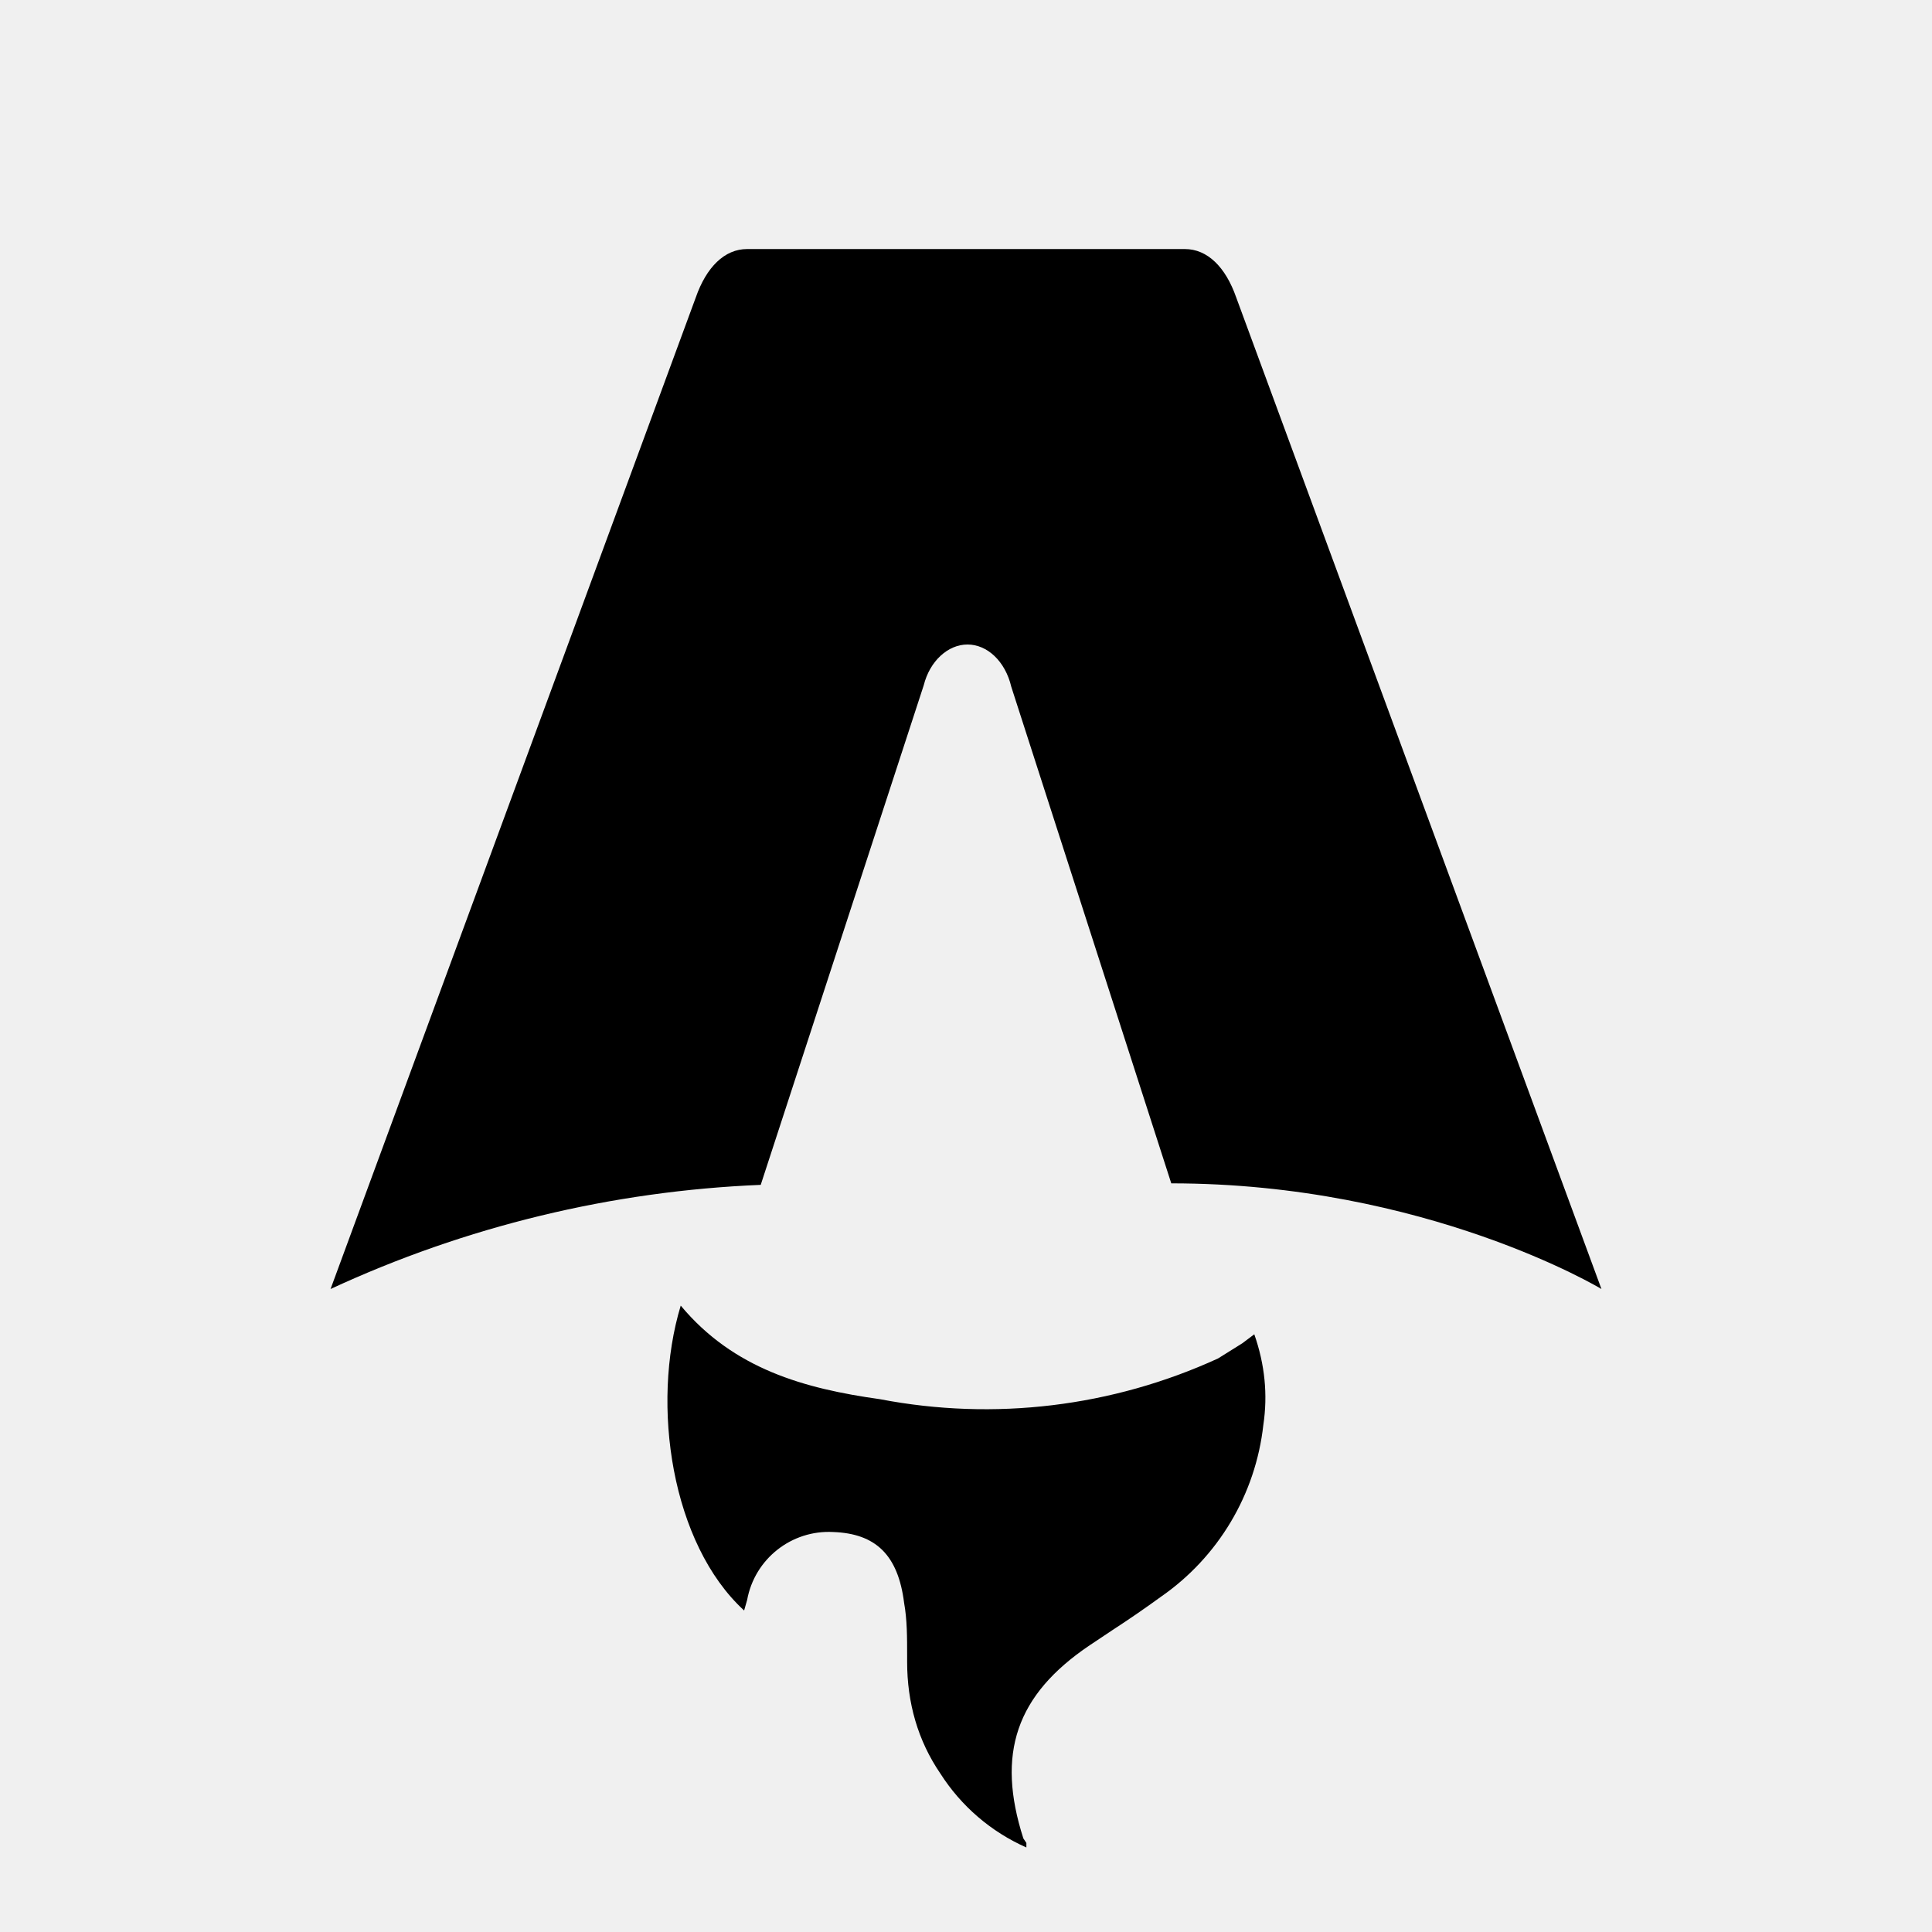
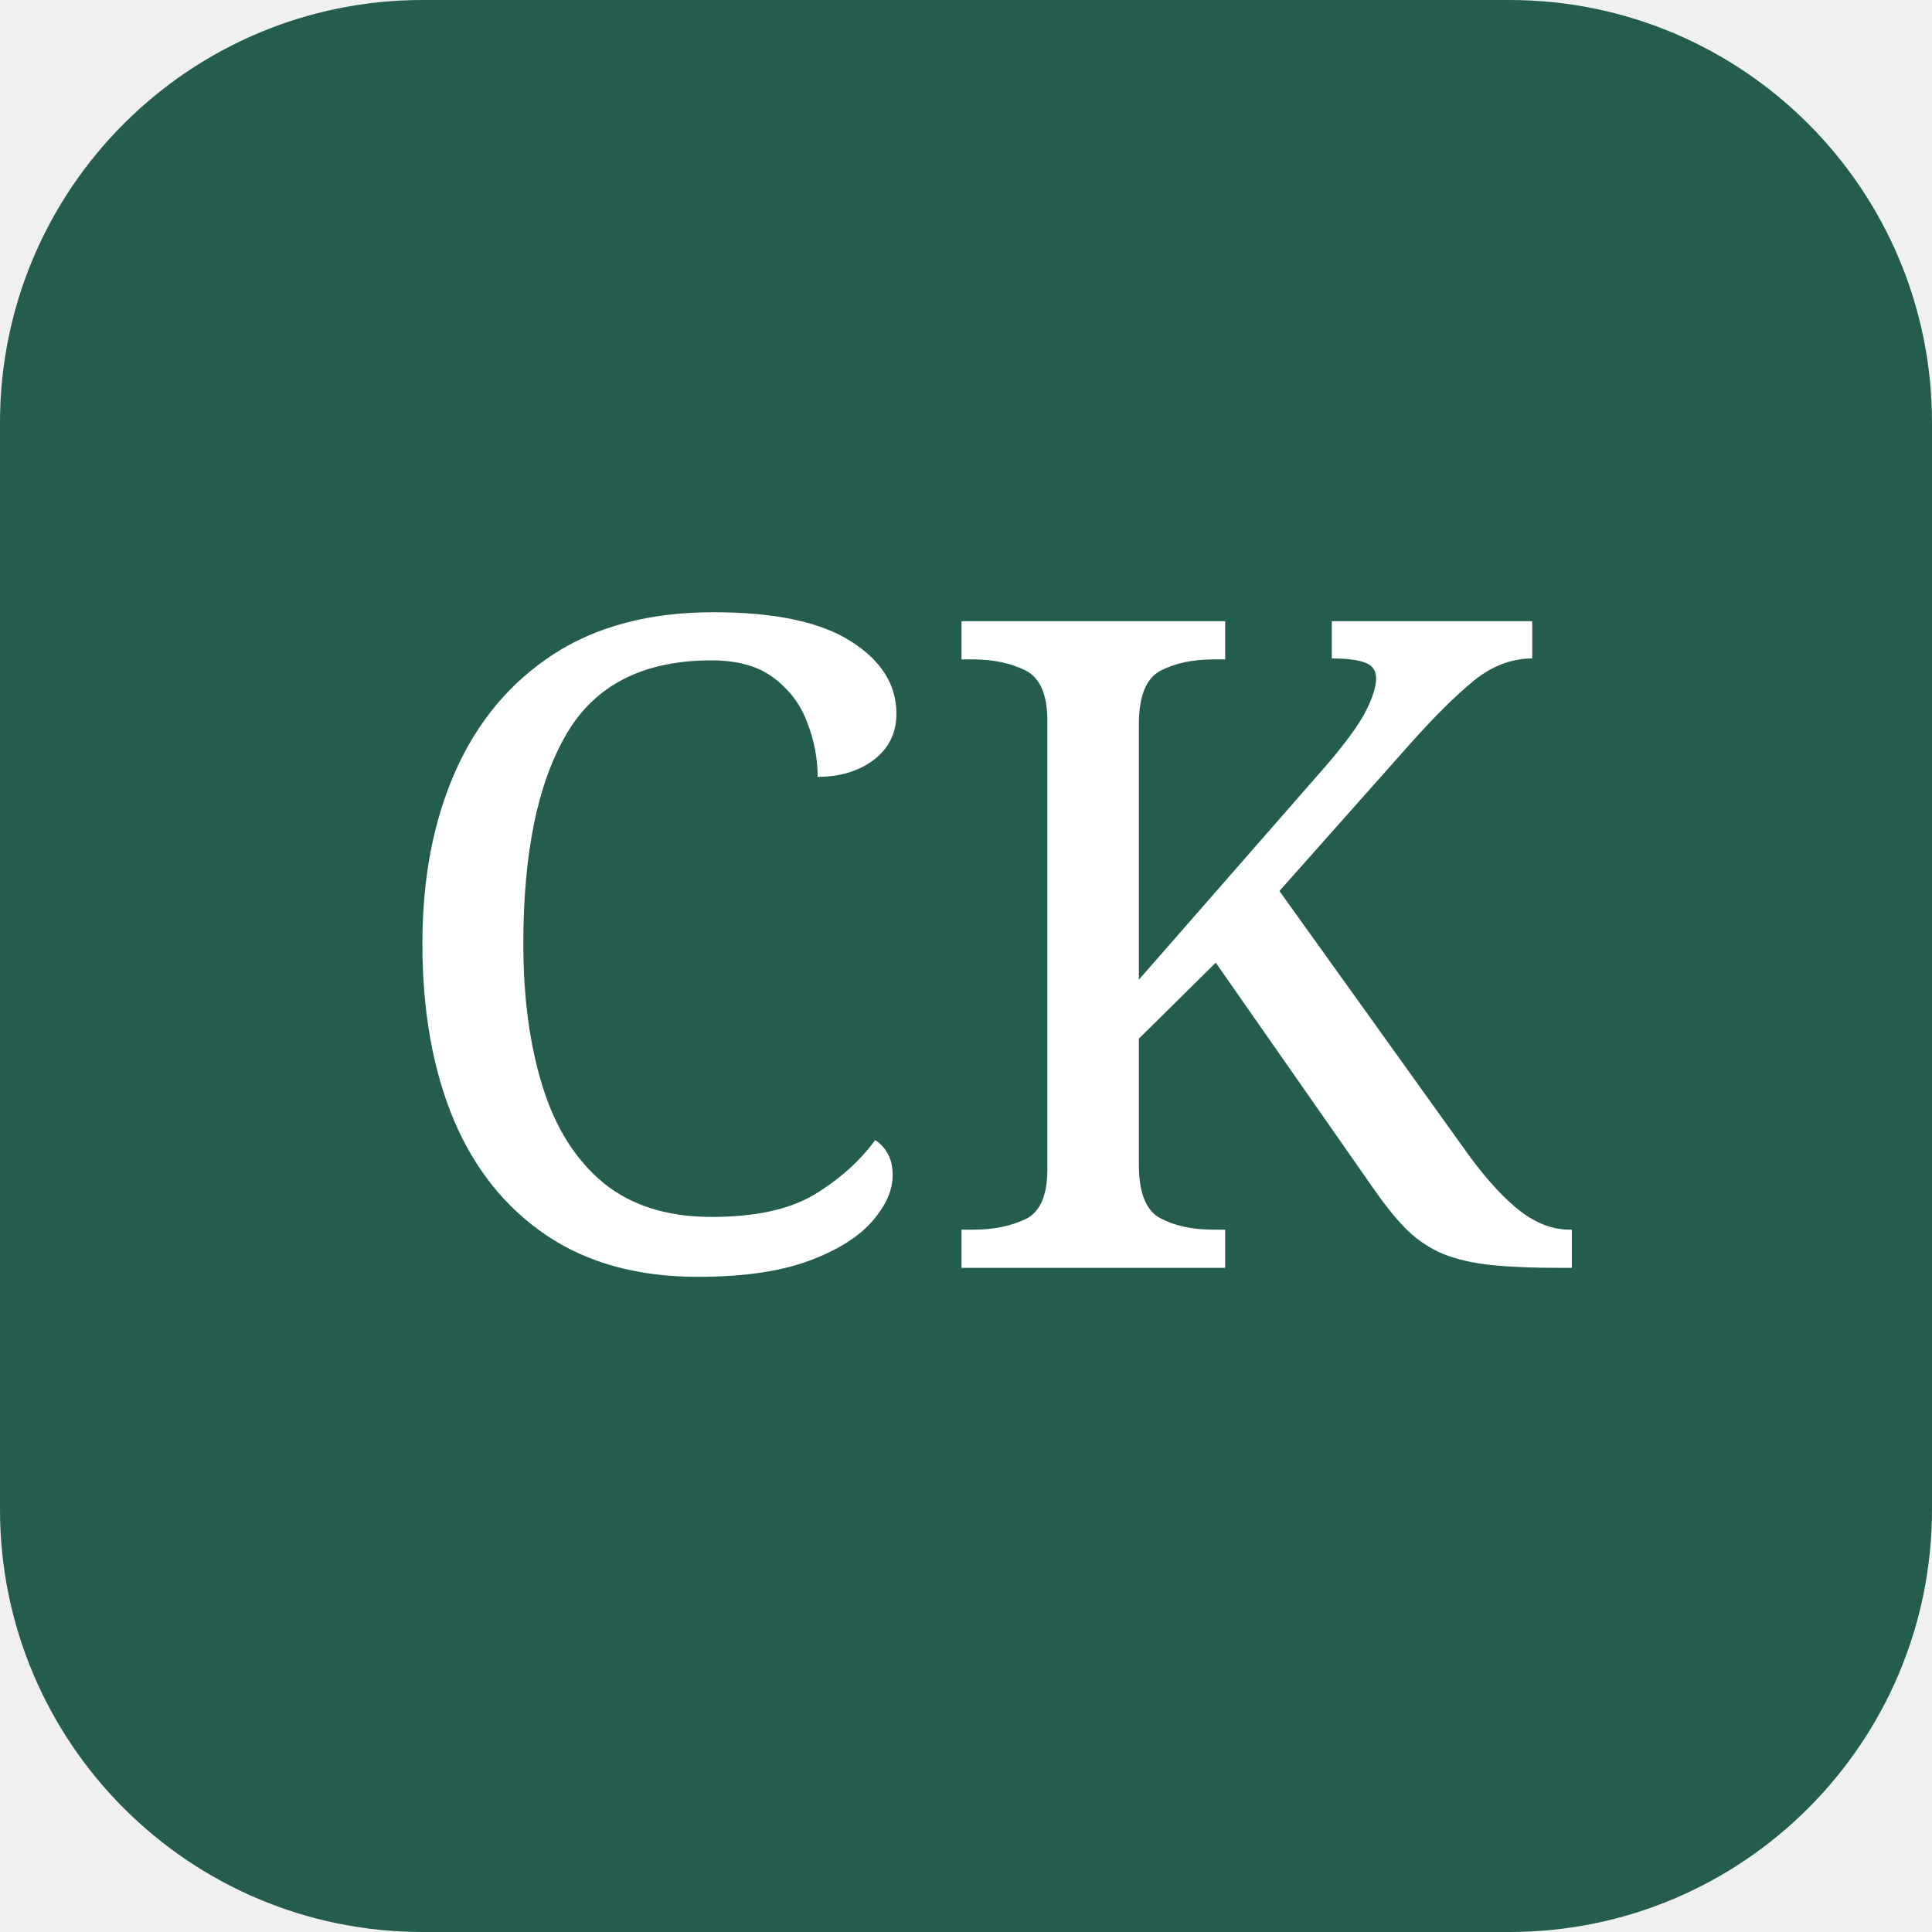
- <svg xmlns="http://www.w3.org/2000/svg" fill="none" viewBox="0 0 128 128">
-   <path d="M50.4 78.5a75.1 75.1 0 0 0-28.5 6.9l24.2-65.7c.7-2 1.9-3.2 3.4-3.2h29c1.5 0 2.7 1.2 3.4 3.2l24.2 65.7s-11.6-7-28.5-7L67 45.5c-.4-1.7-1.6-2.8-2.9-2.8-1.3 0-2.5 1.1-2.9 2.7L50.4 78.5Zm-1.1 28.2Zm-4.2-20.2c-2 6.6-.6 15.8 4.2 20.2a17.5 17.5 0 0 1 .2-.7 5.5 5.5 0 0 1 5.7-4.5c2.8.1 4.3 1.5 4.7 4.7.2 1.1.2 2.3.2 3.5v.4c0 2.7.7 5.2 2.2 7.4a13 13 0 0 0 5.7 4.9v-.3l-.2-.3c-1.8-5.6-.5-9.5 4.4-12.8l1.5-1a73 73 0 0 0 3.2-2.2 16 16 0 0 0 6.8-11.4c.3-2 .1-4-.6-6l-.8.6-1.6 1a37 37 0 0 1-22.4 2.7c-5-.7-9.7-2-13.2-6.2Z" />
-   <style>
-         path { fill: #000; }
-         @media (prefers-color-scheme: dark) {
-             path { fill: #FFF; }
-         }
-     </style>
+ <svg xmlns="http://www.w3.org/2000/svg" viewBox="0 0 64 64">
+   <rect width="64" height="64" rx="14" fill="#245d4d" />
+   <text x="32" y="42" text-anchor="middle" font-family="Georgia,serif" font-size="30" fill="#fff">CK</text>
</svg>
